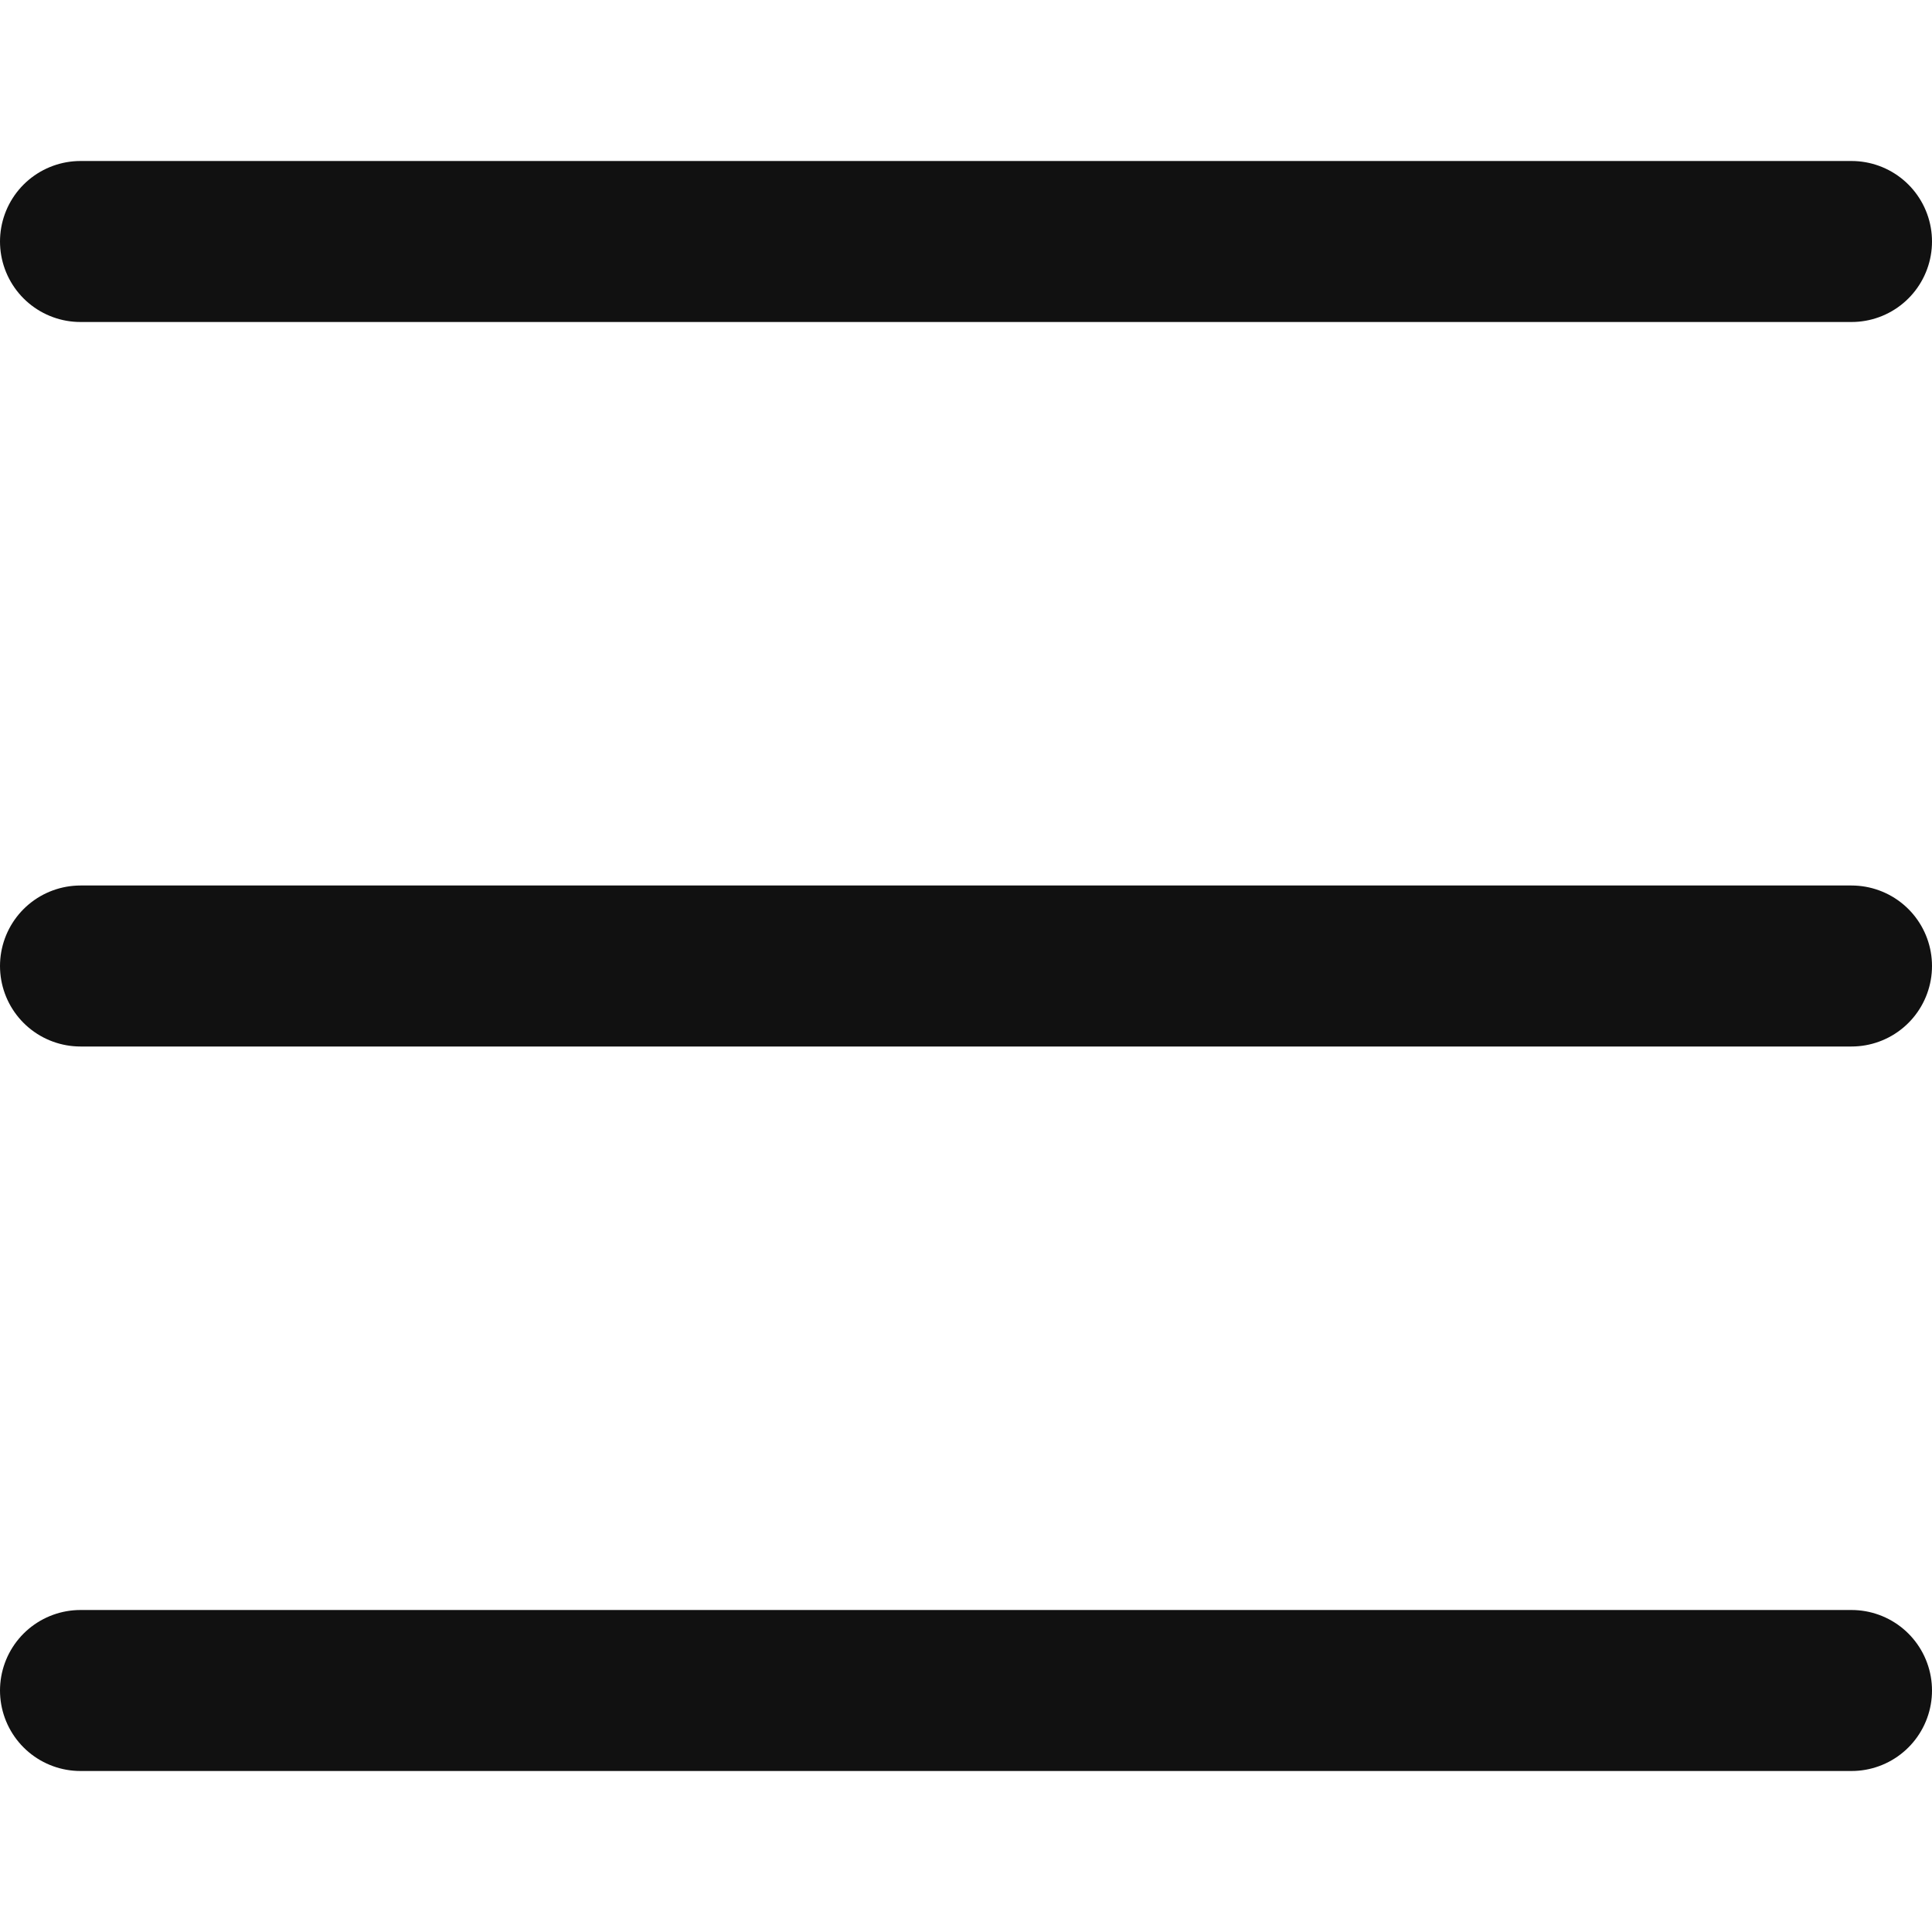
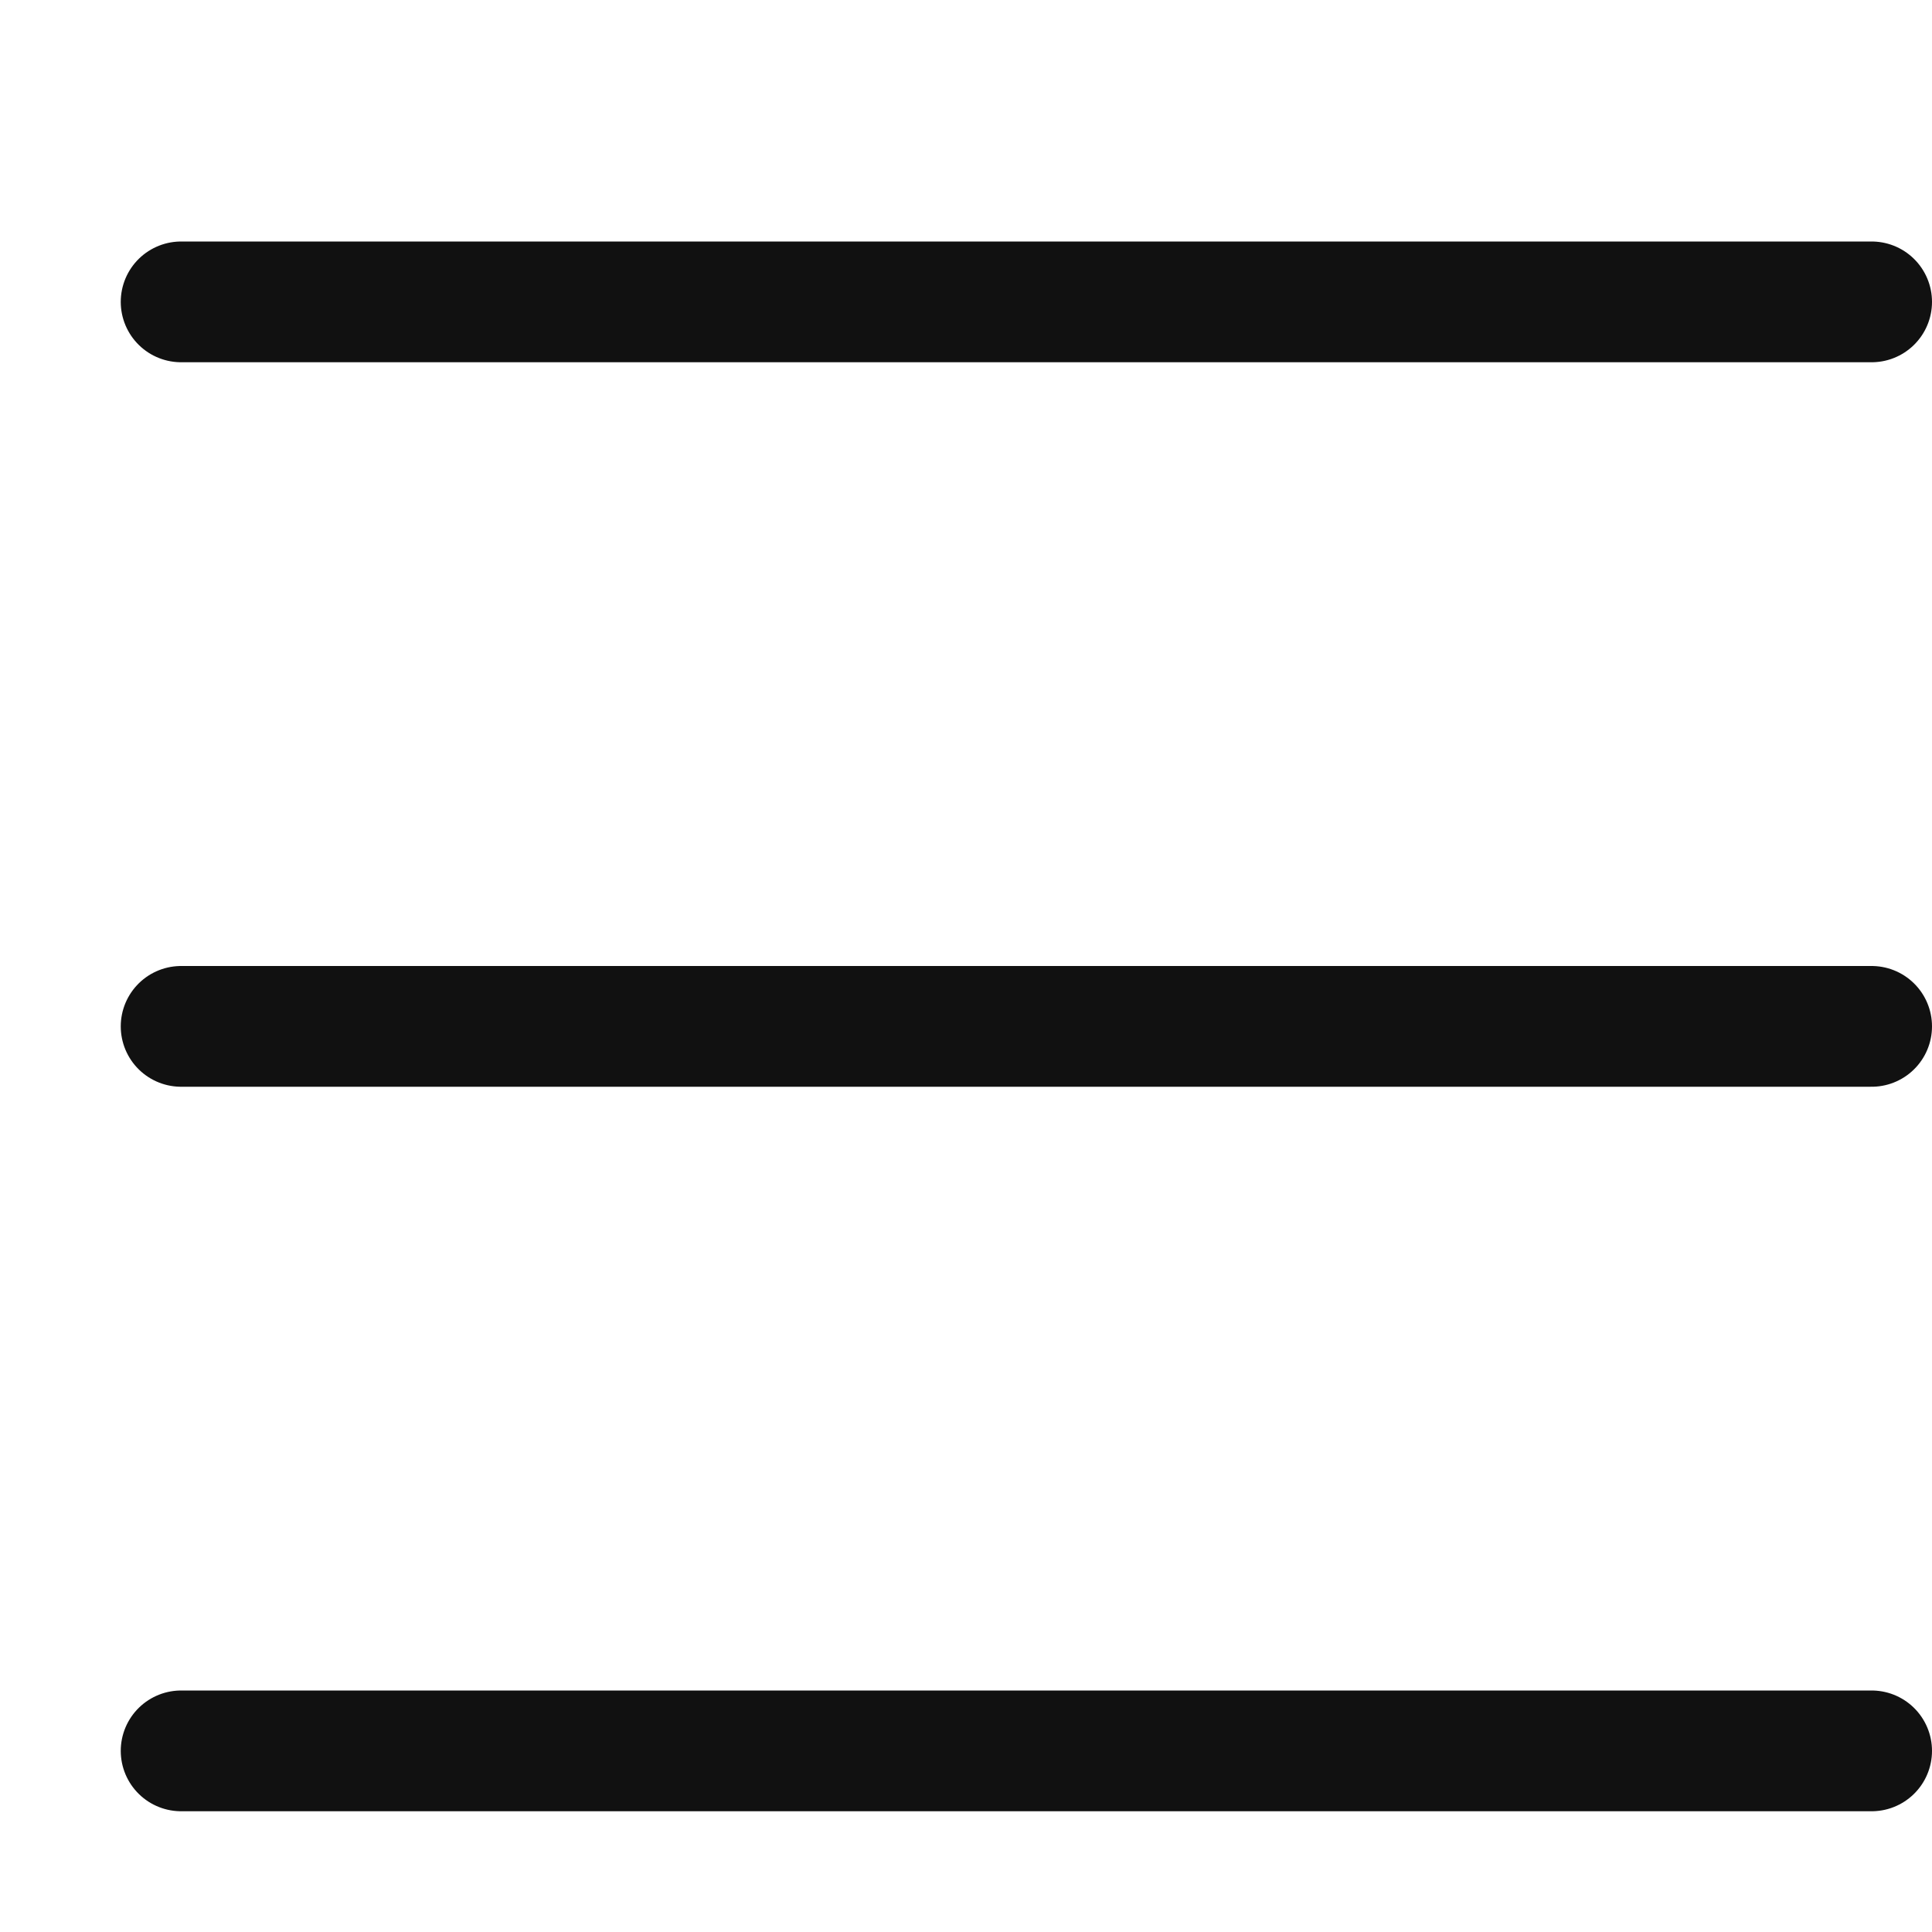
- <svg xmlns="http://www.w3.org/2000/svg" width="12" height="12" viewBox="0 0 12 12">
+ <svg xmlns="http://www.w3.org/2000/svg" width="16" height="16" viewBox="0 0 16 16">
  <g class="nc-icon-wrapper" stroke-width="1" fill="#111111" stroke="#111111">
-     <line x1="0.5" y1="10.5" x2="11.5" y2="10.5" fill="none" stroke="#111111" stroke-linecap="round" stroke-linejoin="round" />
-     <line x1="0.5" y1="1.5" x2="11.5" y2="1.5" fill="none" stroke="#111111" stroke-linecap="round" stroke-linejoin="round" />
-     <line x1="0.5" y1="6" x2="11.5" y2="6" fill="none" stroke-linecap="round" stroke-linejoin="round" data-color="color-2" />
+     <line fill="none" stroke="#111111" stroke-linecap="round" stroke-linejoin="round" stroke-miterlimit="10" x1="1.5" y1="2.5" x2="15.5" y2="2.5" />
+     <line data-color="color-2" fill="none" stroke-linecap="round" stroke-linejoin="round" stroke-miterlimit="10" x1="1.5" y1="8.5" x2="15.5" y2="8.5" />
+     <line fill="none" stroke="#111111" stroke-linecap="round" stroke-linejoin="round" stroke-miterlimit="10" x1="1.5" y1="14.5" x2="15.5" y2="14.5" />
  </g>
</svg>
